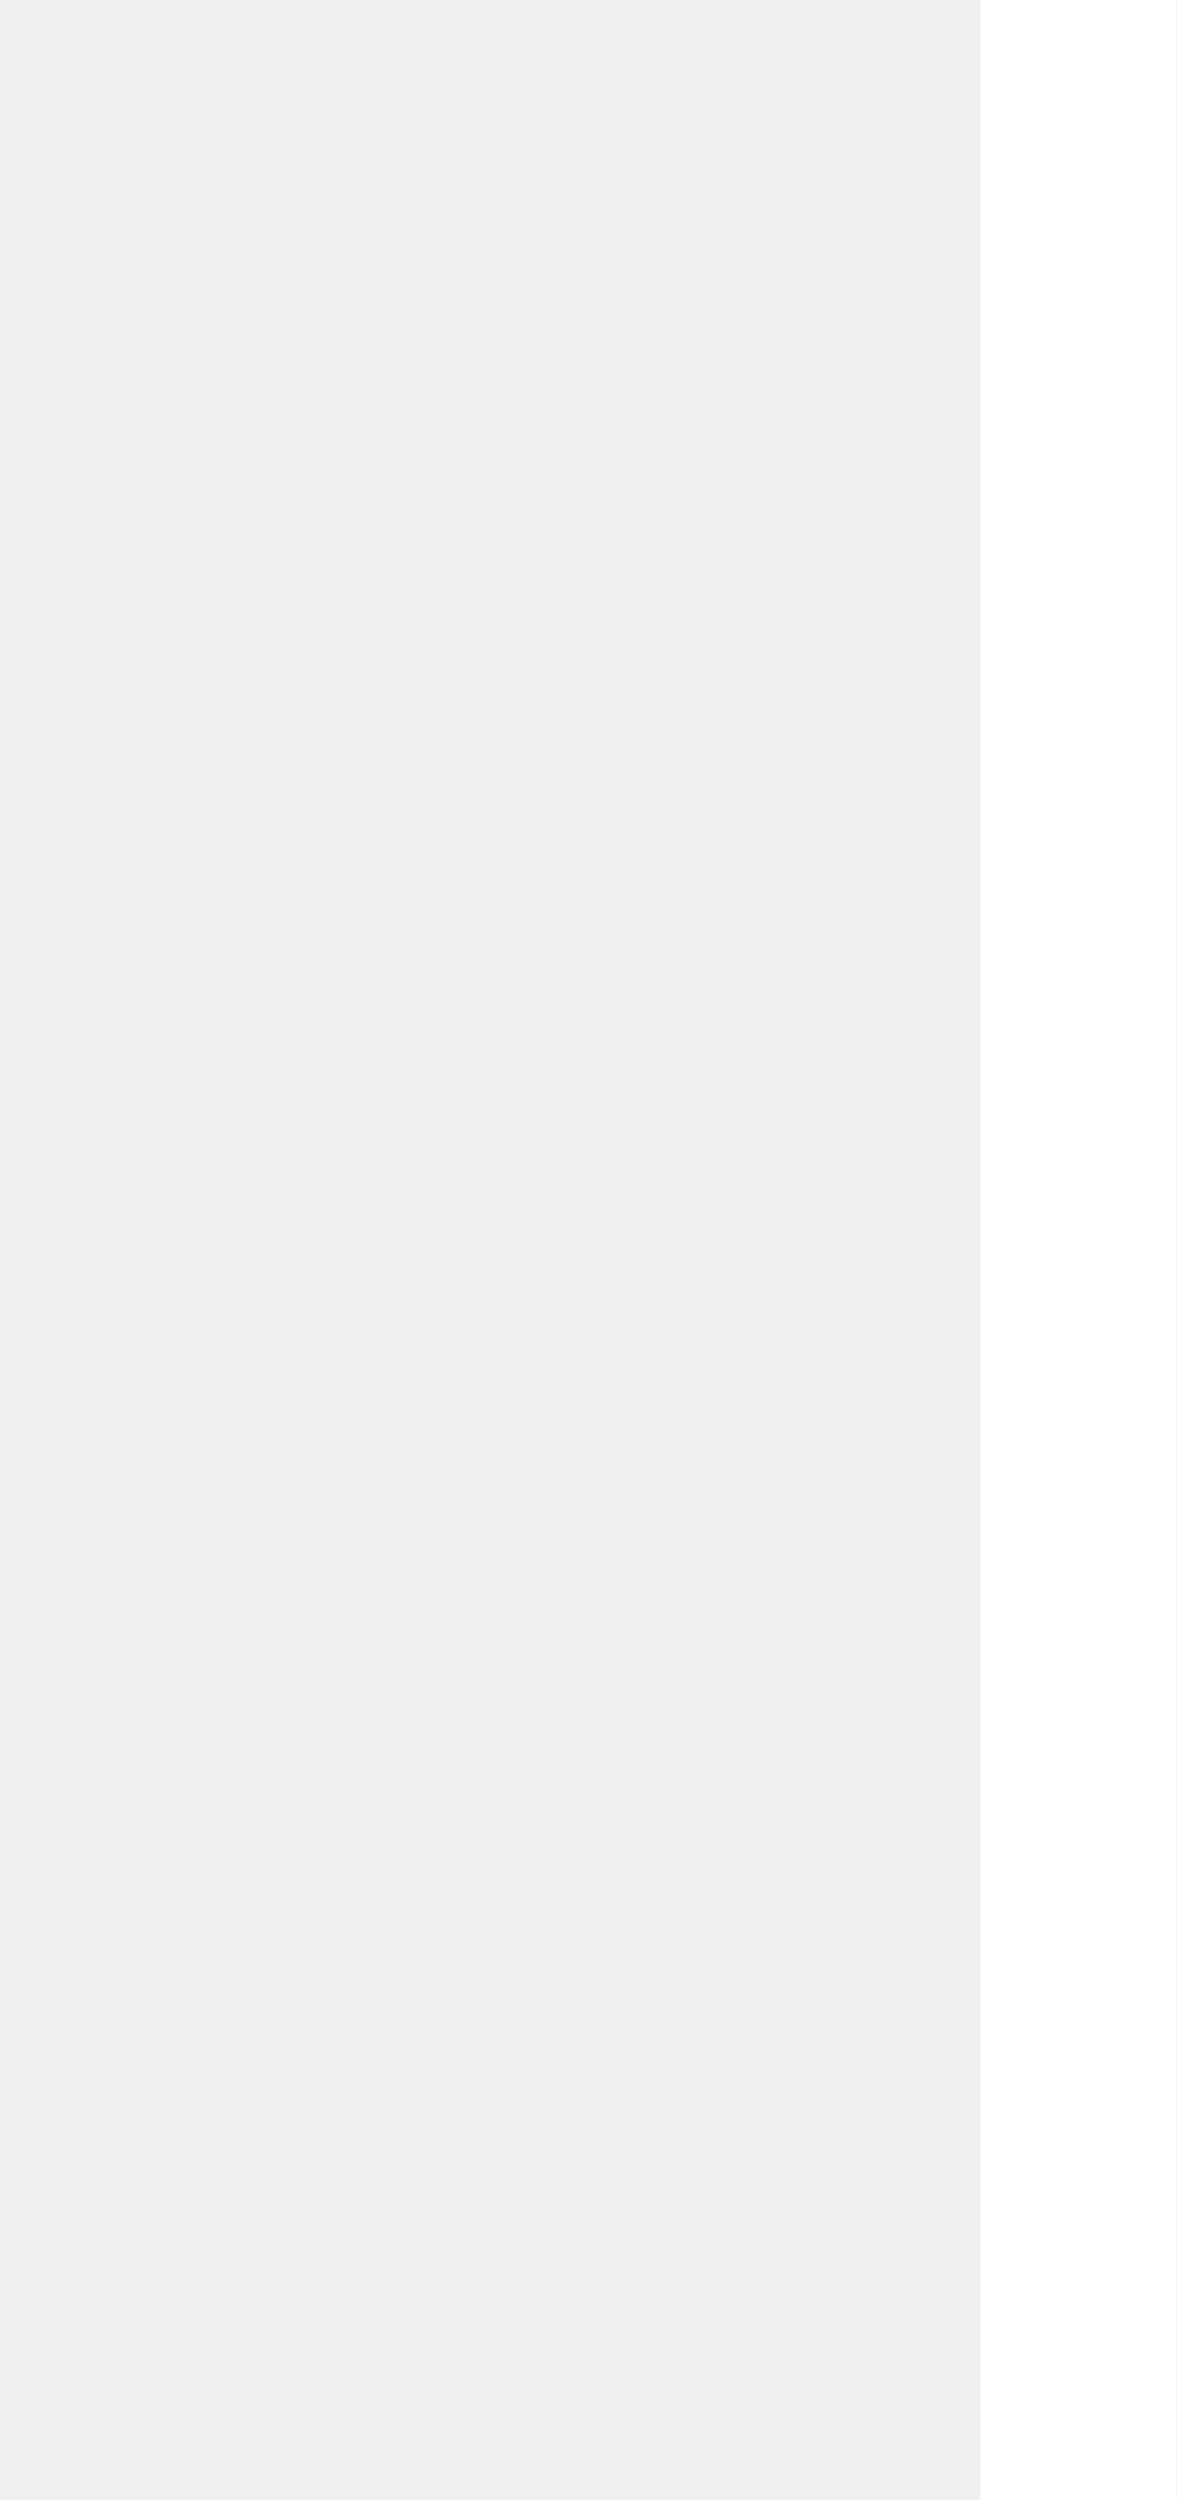
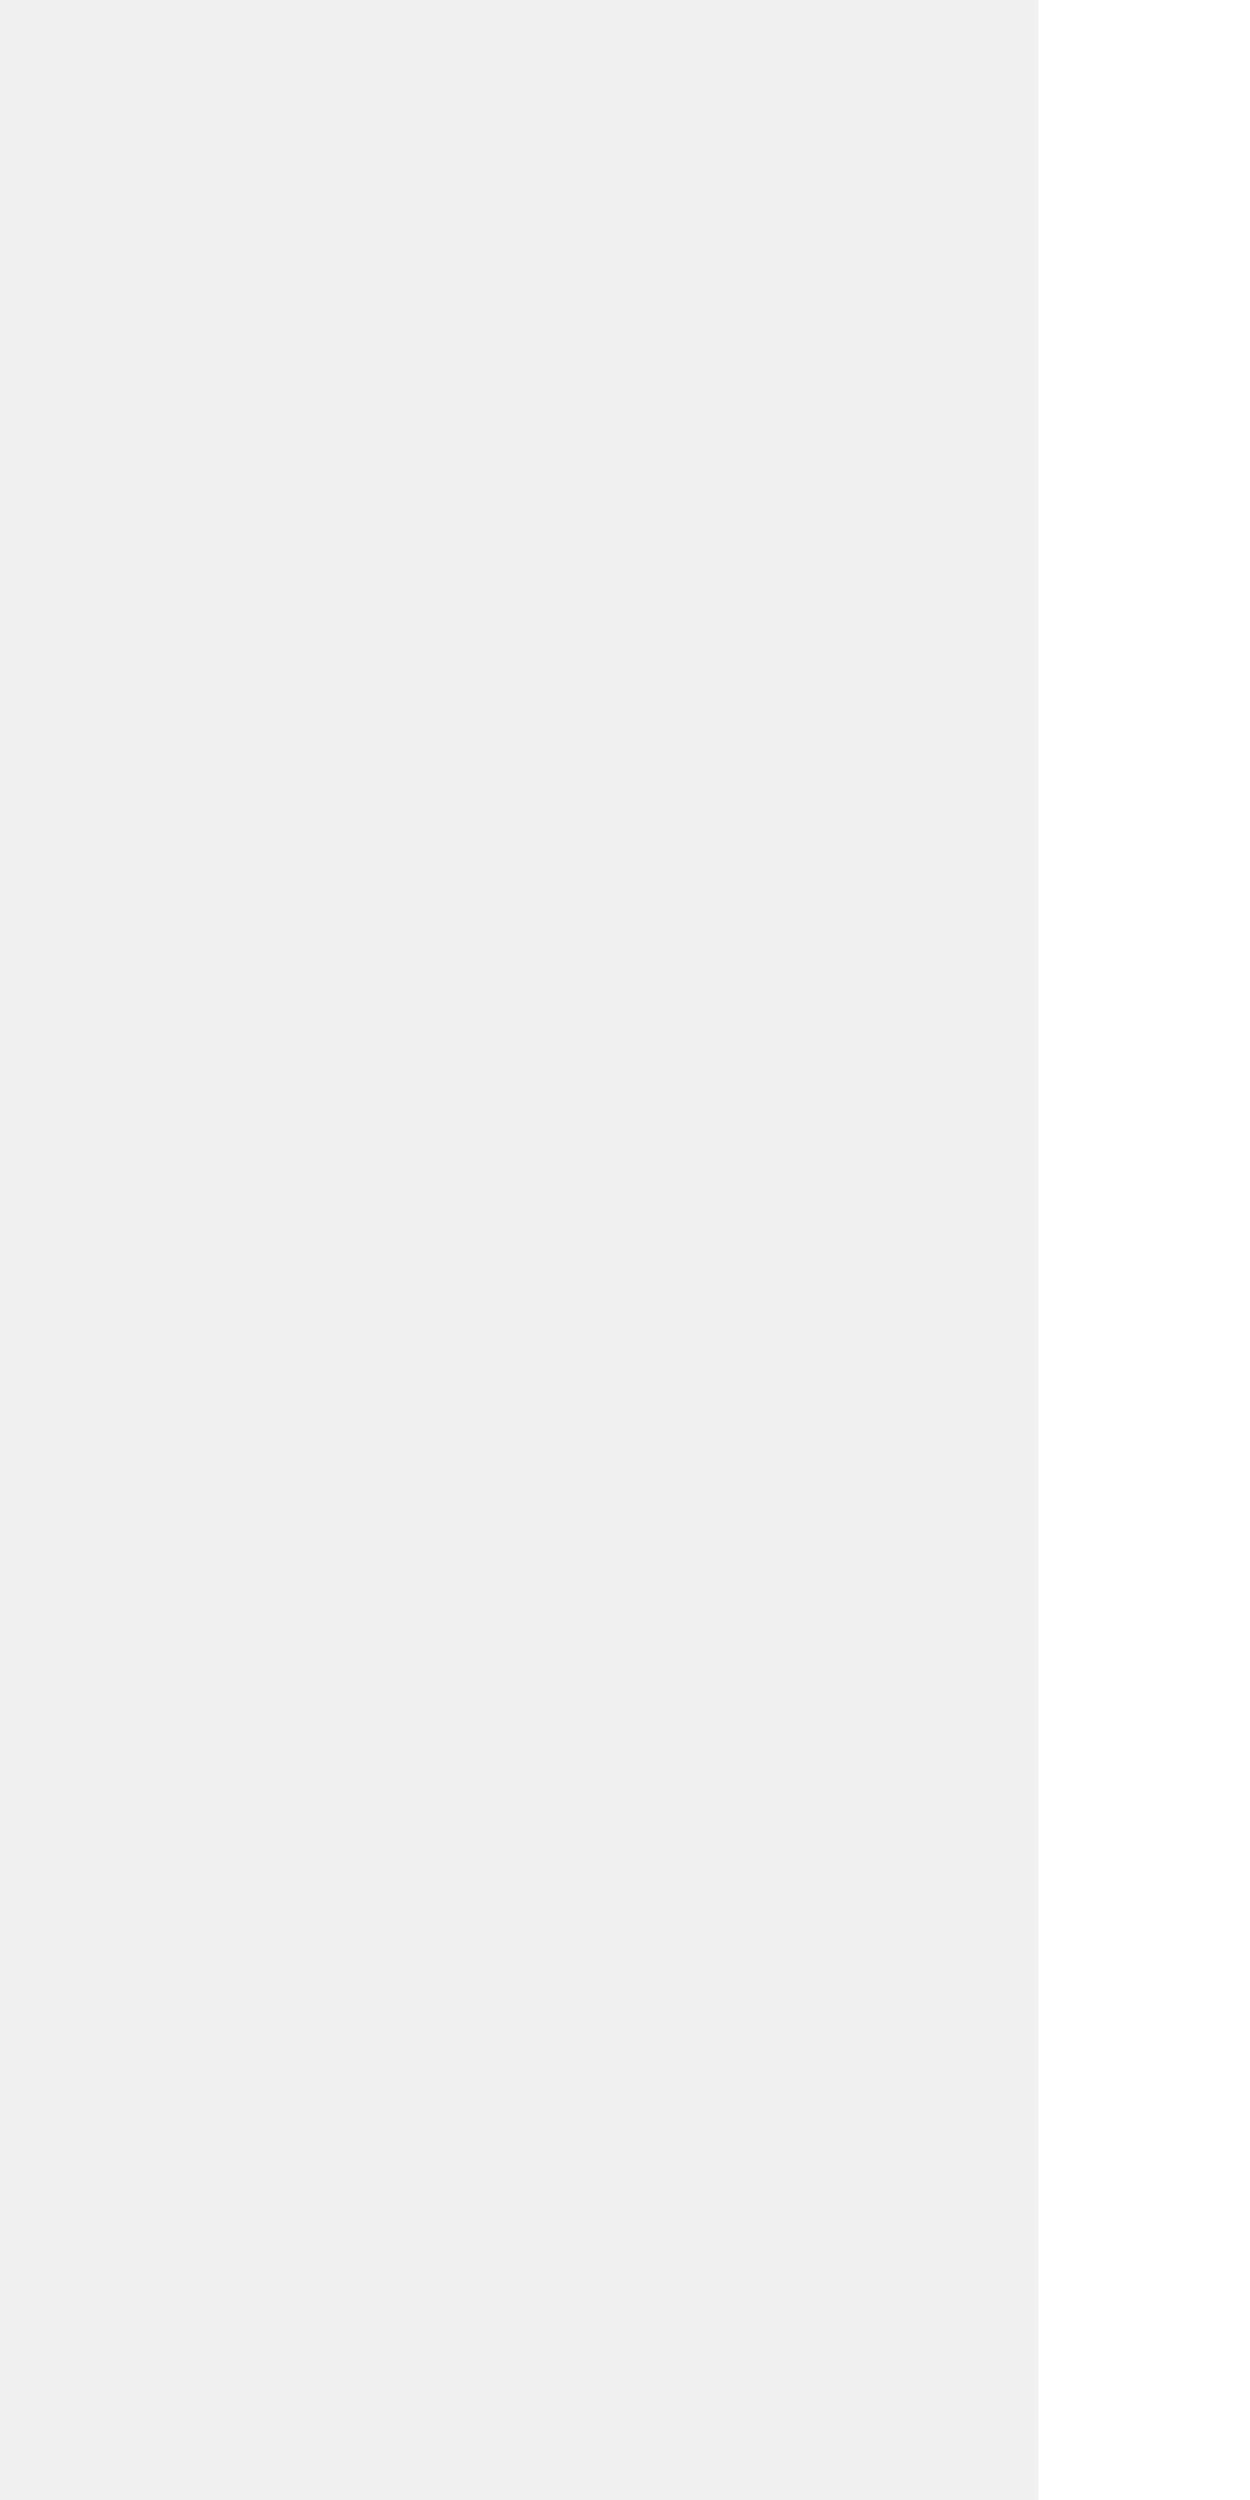
- <svg xmlns="http://www.w3.org/2000/svg" width="100%" height="100%" viewBox="0 0 48 102" version="1.1" xml:space="preserve" style="fill-rule:evenodd;clip-rule:evenodd;stroke-linejoin:round;stroke-miterlimit:1.414;">
-   <g id="lane-right">
+ <svg xmlns="http://www.w3.org/2000/svg" width="100%" height="100%" viewBox="0 0 60 120" version="1.1" xml:space="preserve" style="fill-rule:evenodd;clip-rule:evenodd;stroke-linejoin:round;stroke-miterlimit:2;">
+   <g id="lane-right" transform="matrix(1.27,0,0,1.17647,-0.96,0)">
    <rect x="40" y="0" width="8" height="102" style="fill:white;" />
  </g>
</svg>
